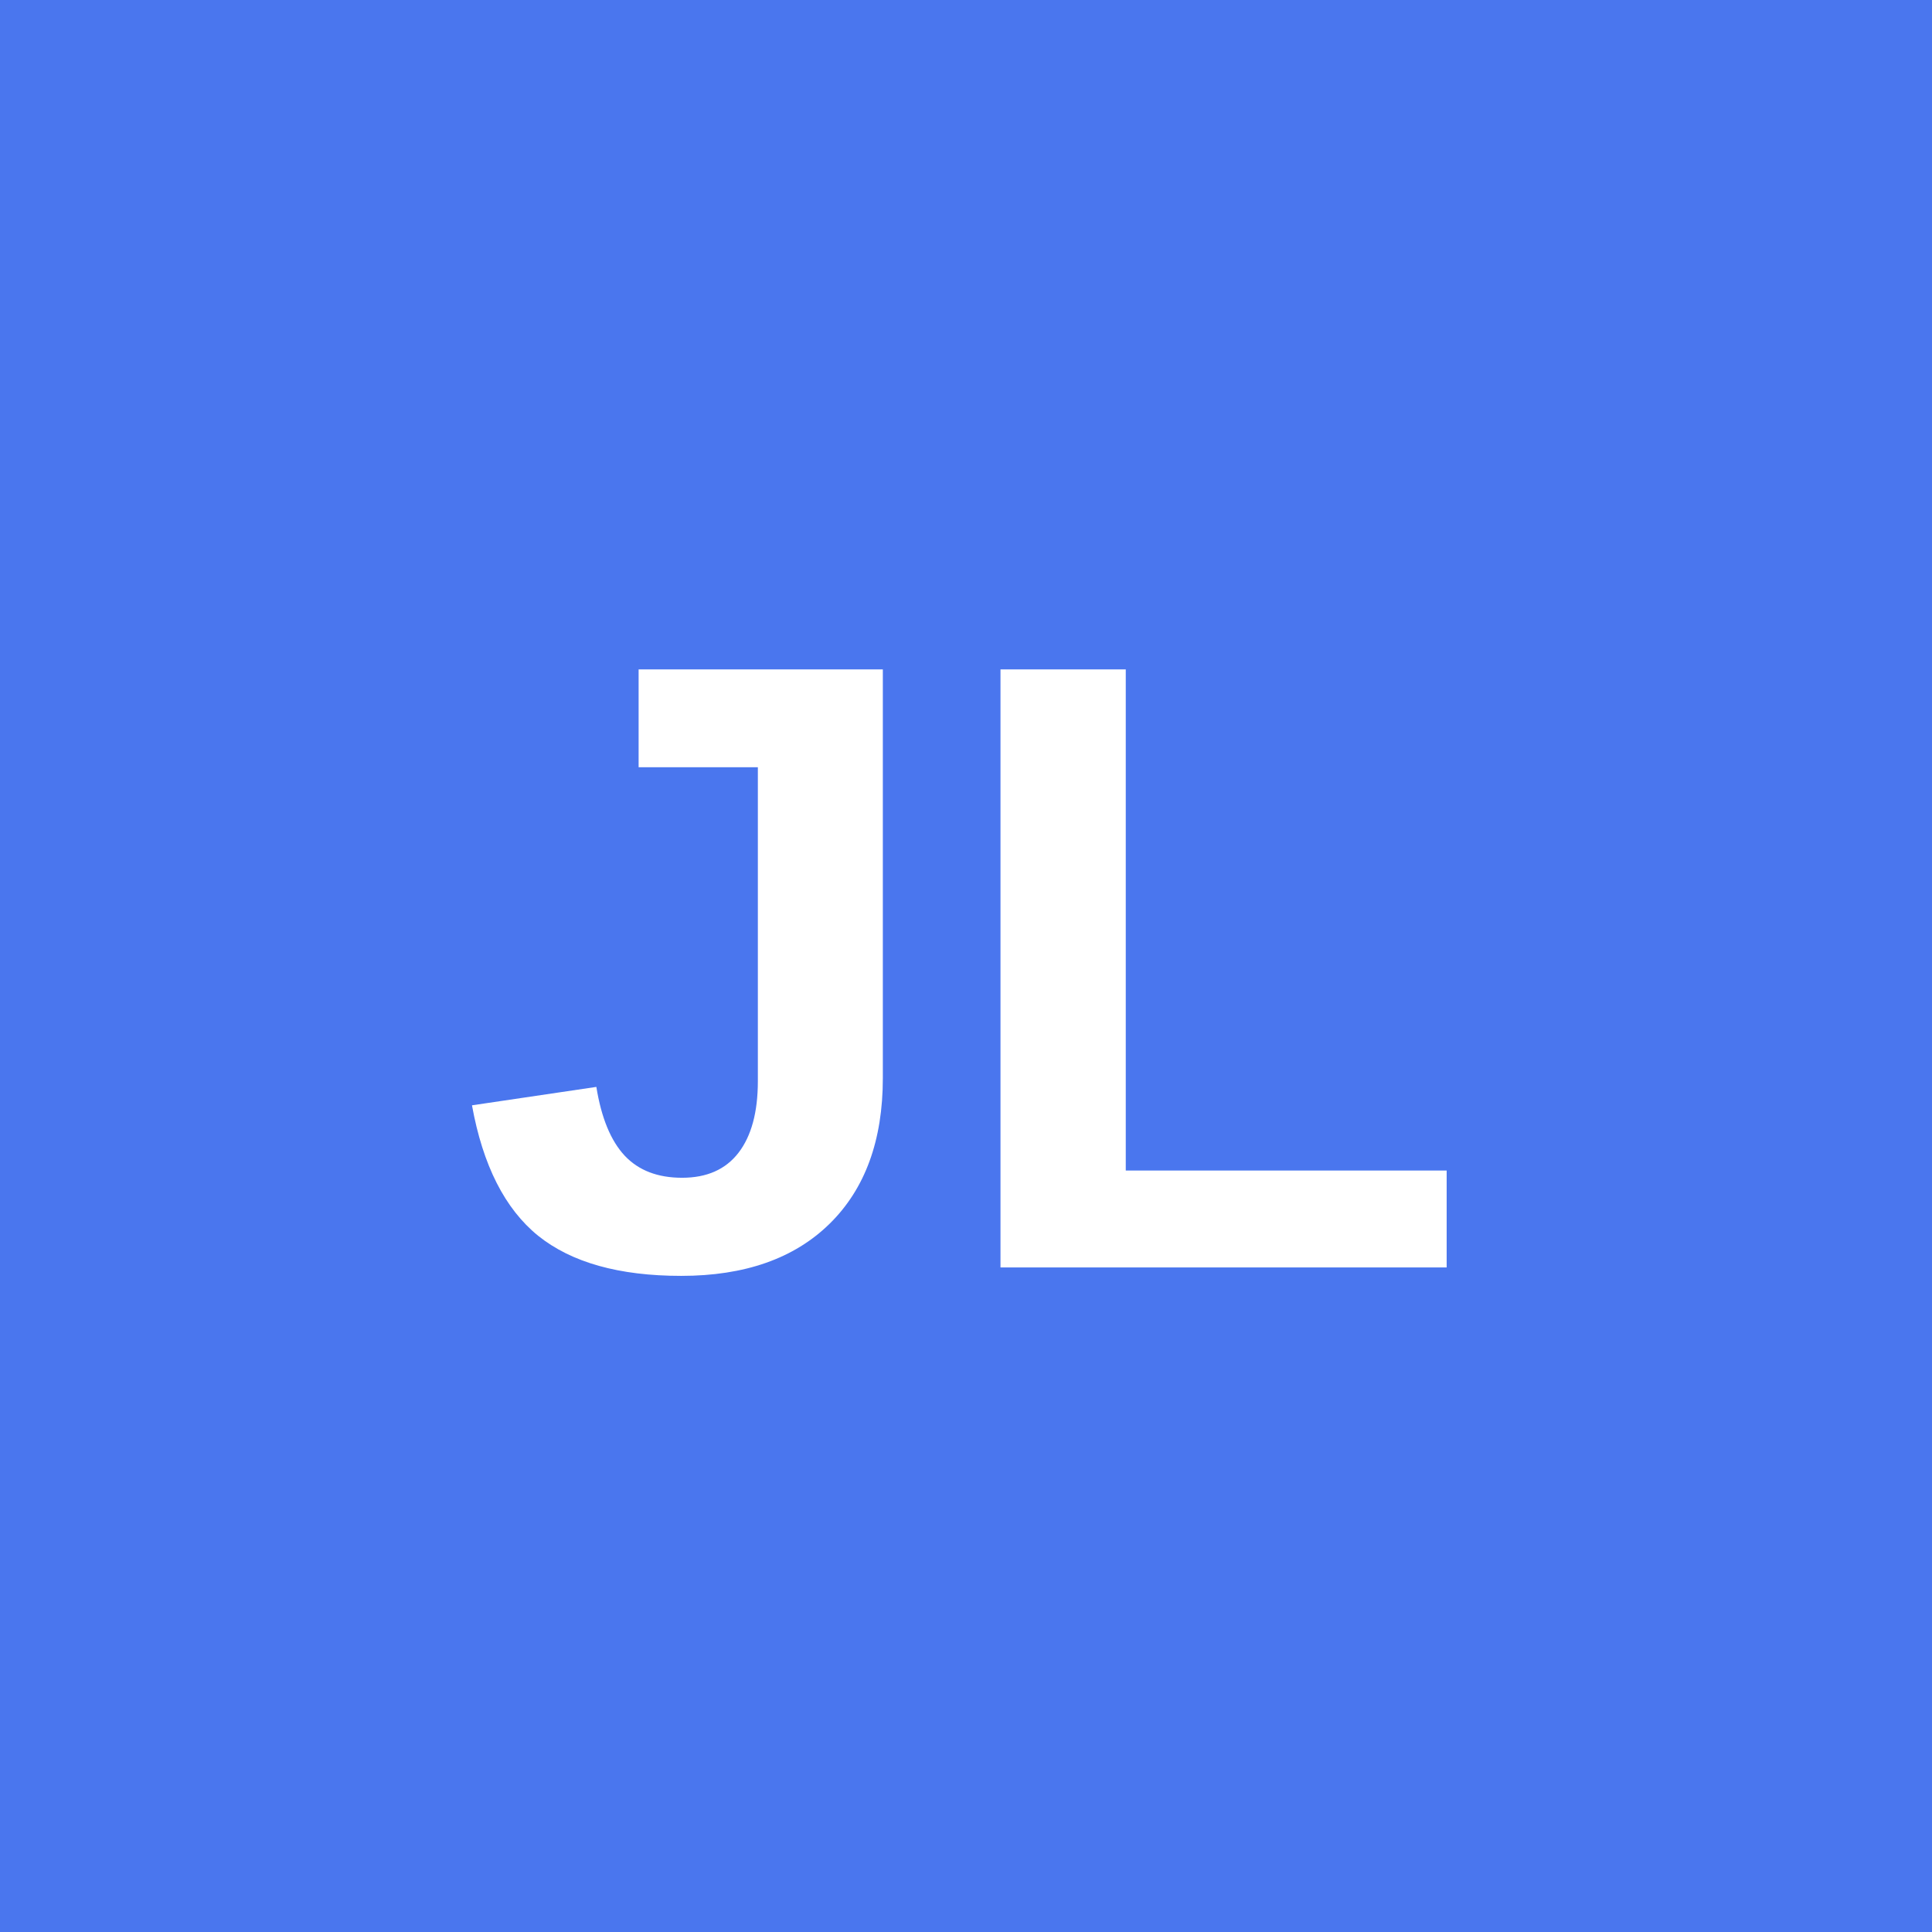
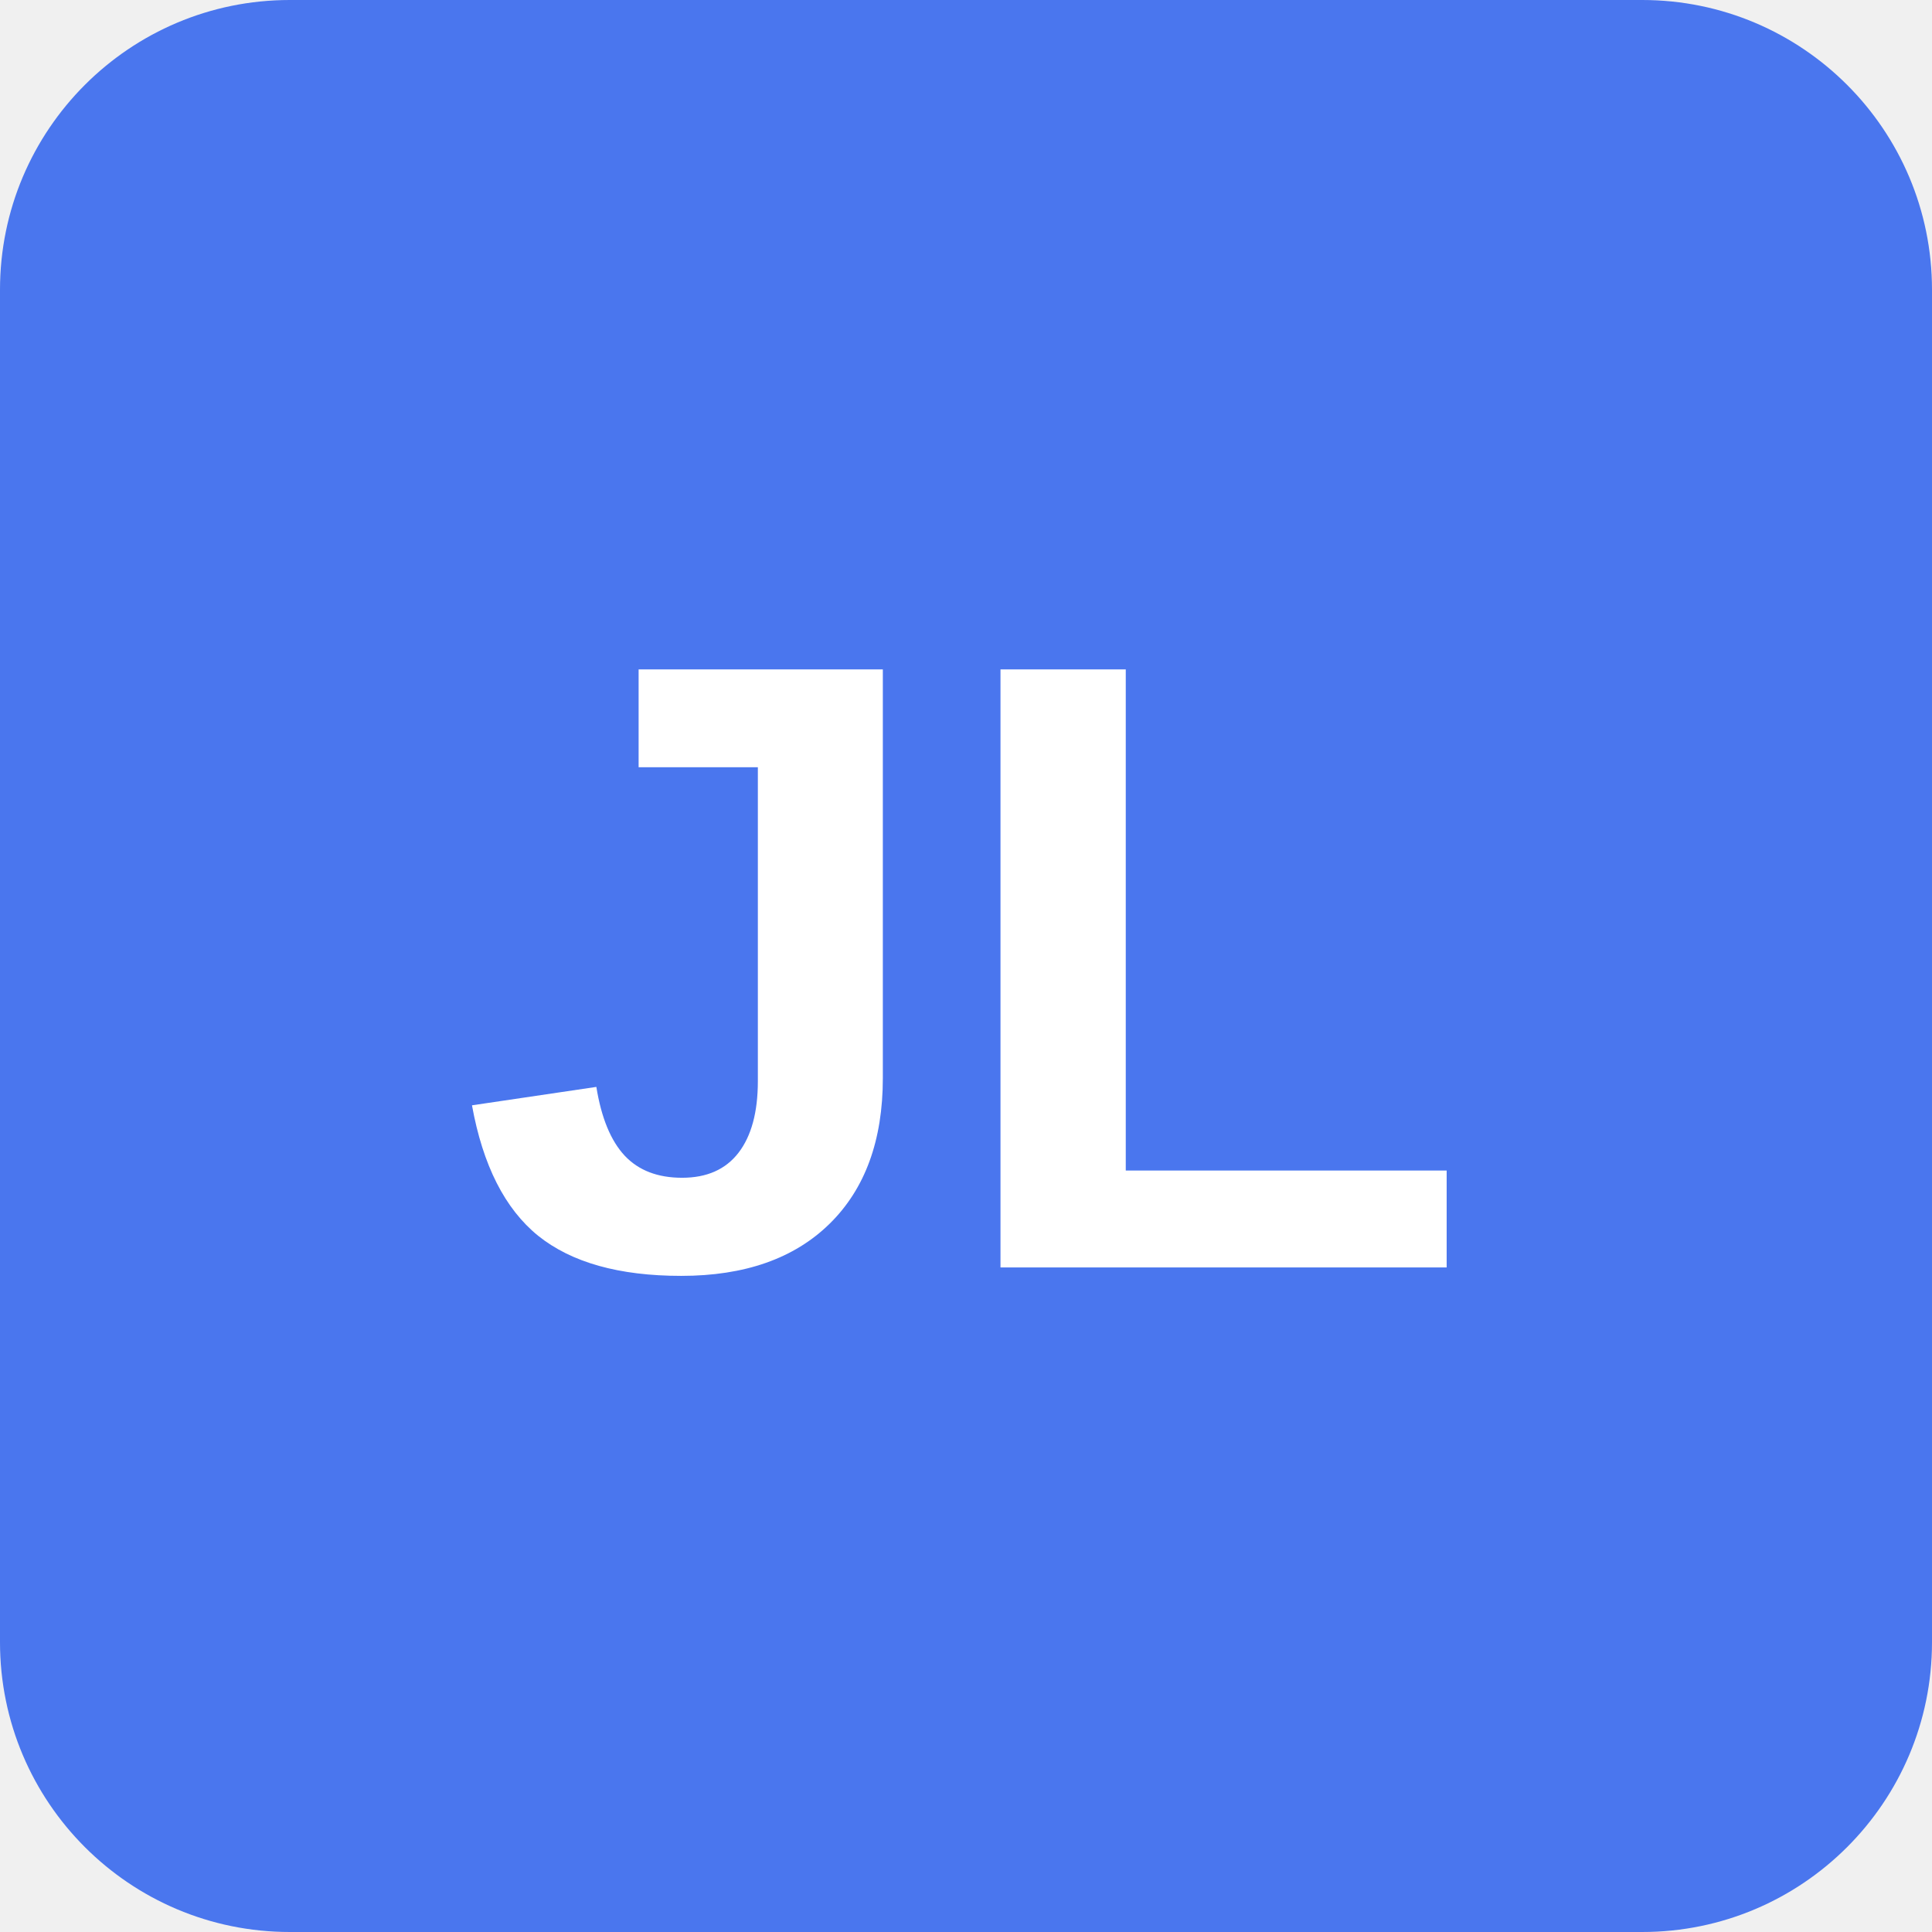
<svg xmlns="http://www.w3.org/2000/svg" viewBox="0 0 100 100">
-   <rect width="100" height="100" fill="#4a76ee" />
+   <rect width="100" height="100" rx="15" fill="#4a76ee" />
  <text x="50" y="50" font-family="Arial, sans-serif" font-size="45" font-weight="bold" fill="white" text-anchor="middle" dominant-baseline="central">JL</text>
</svg>
